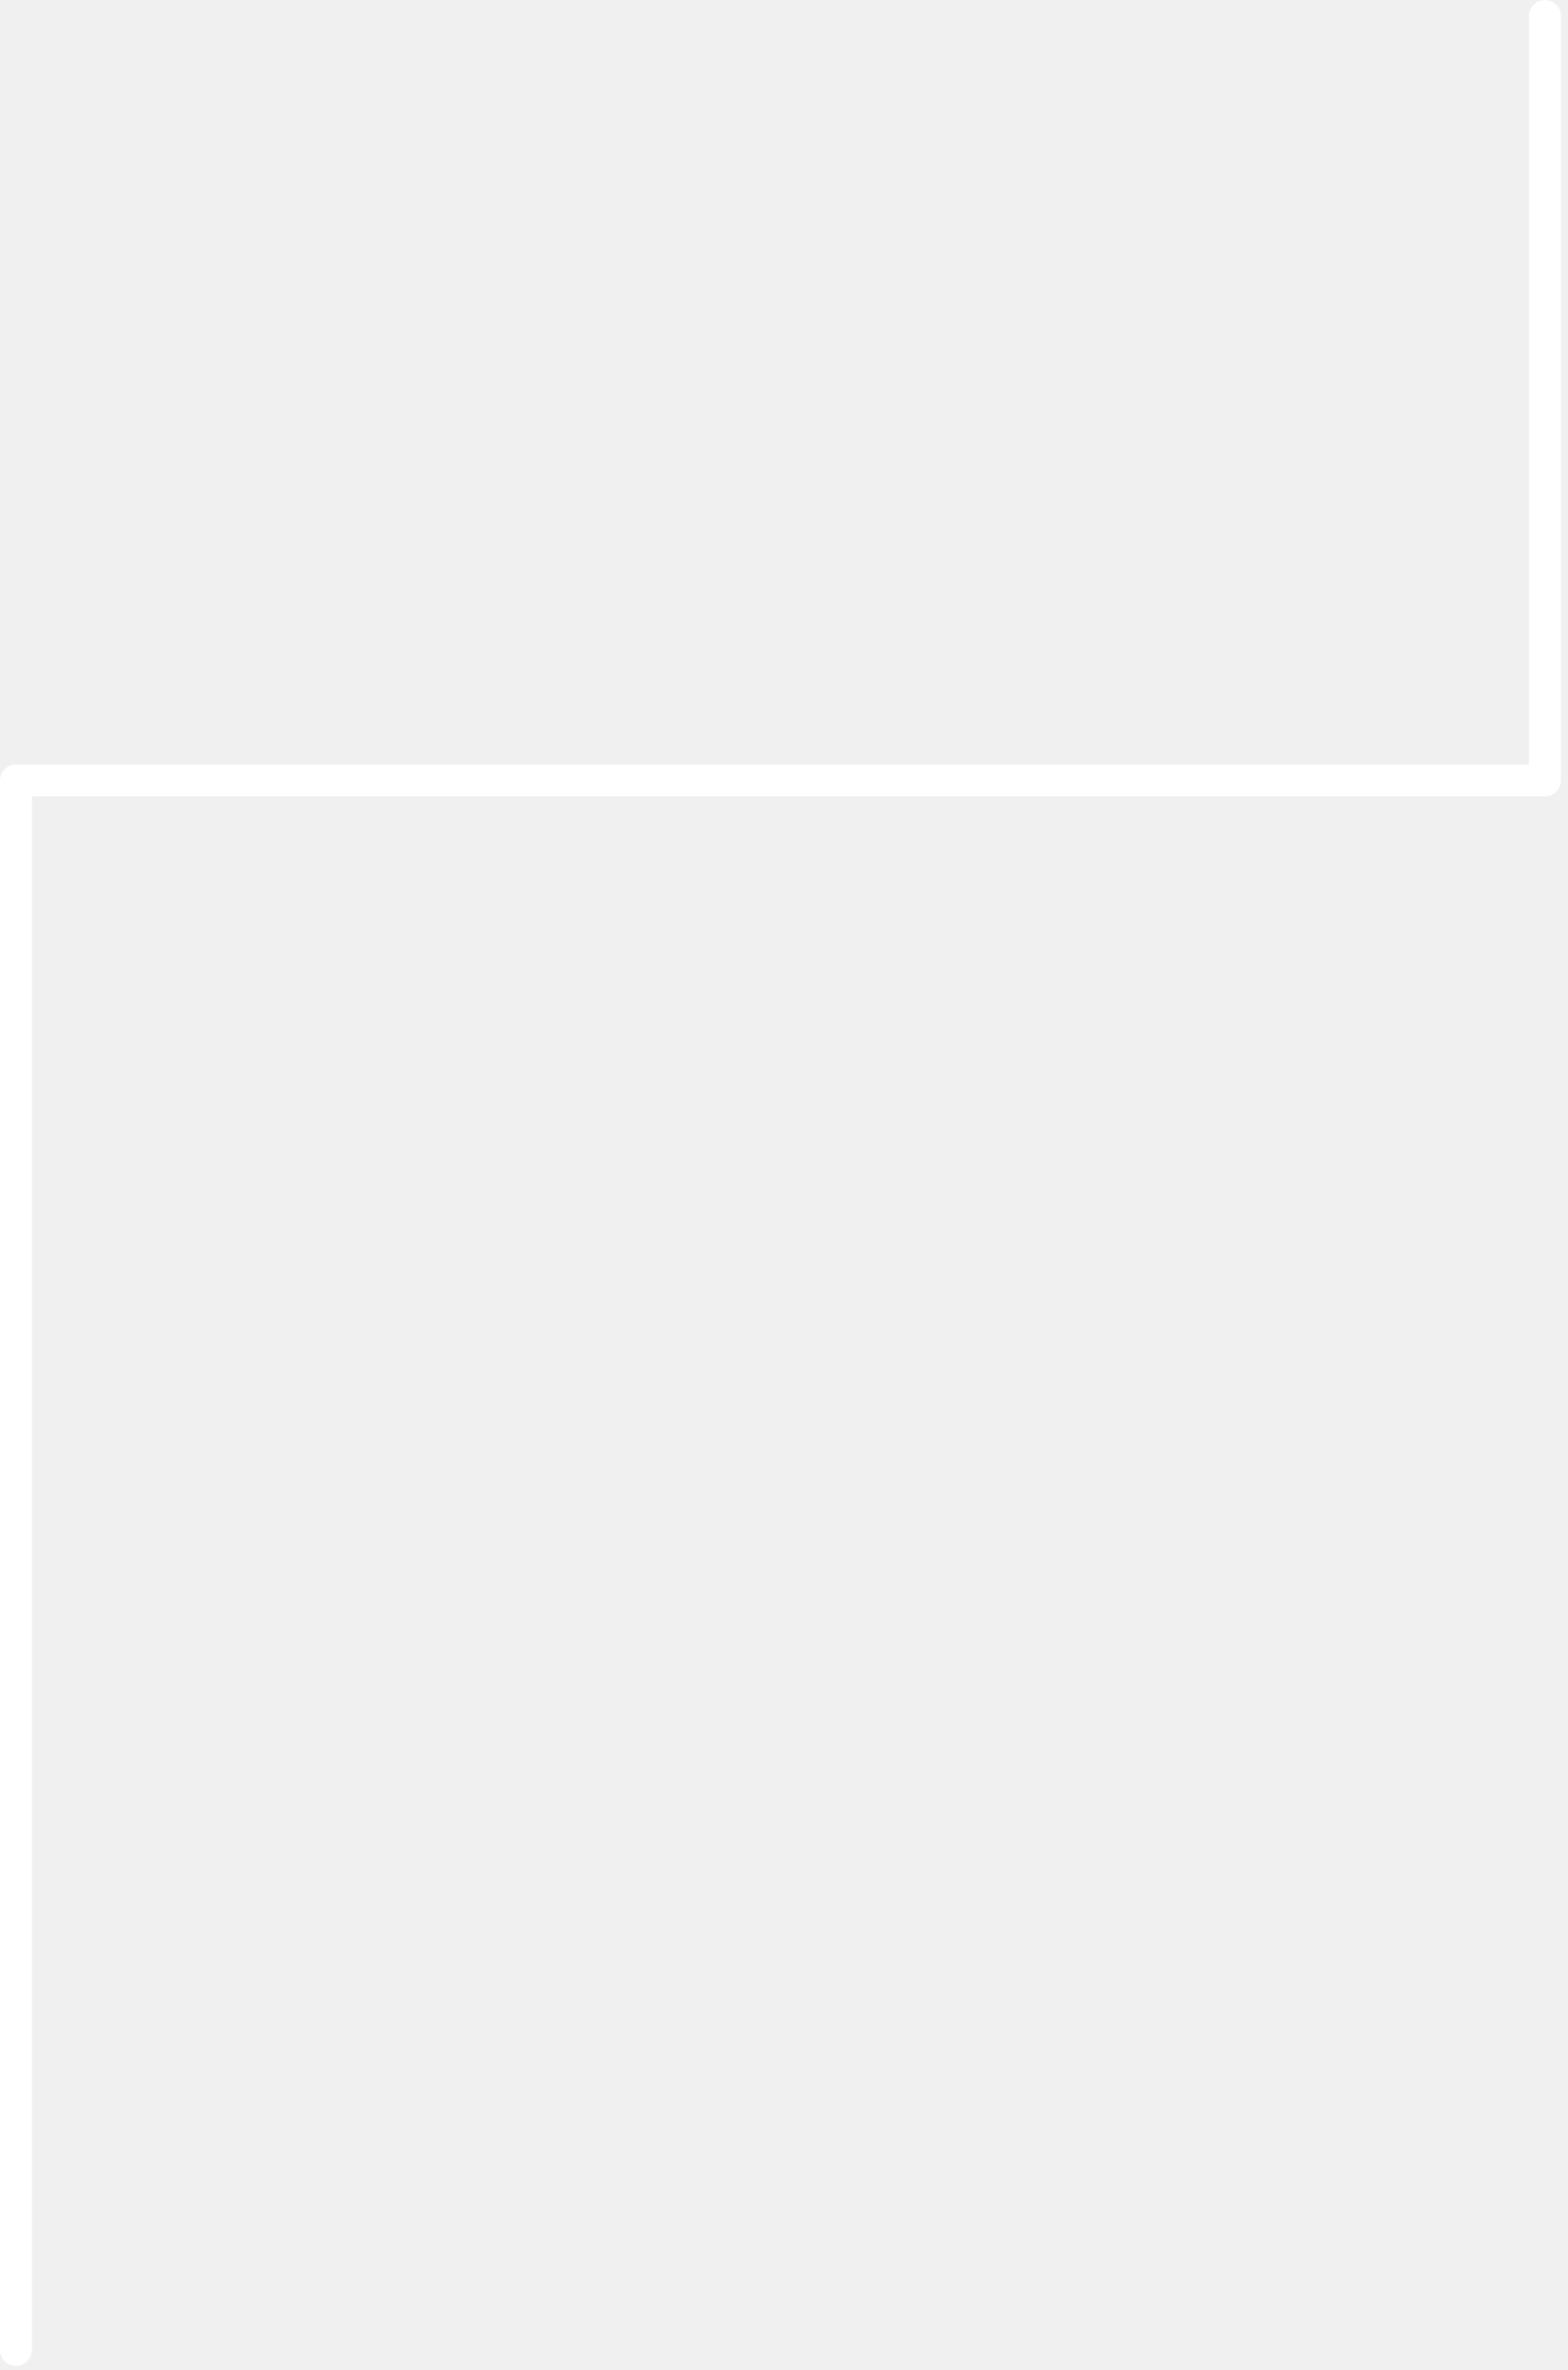
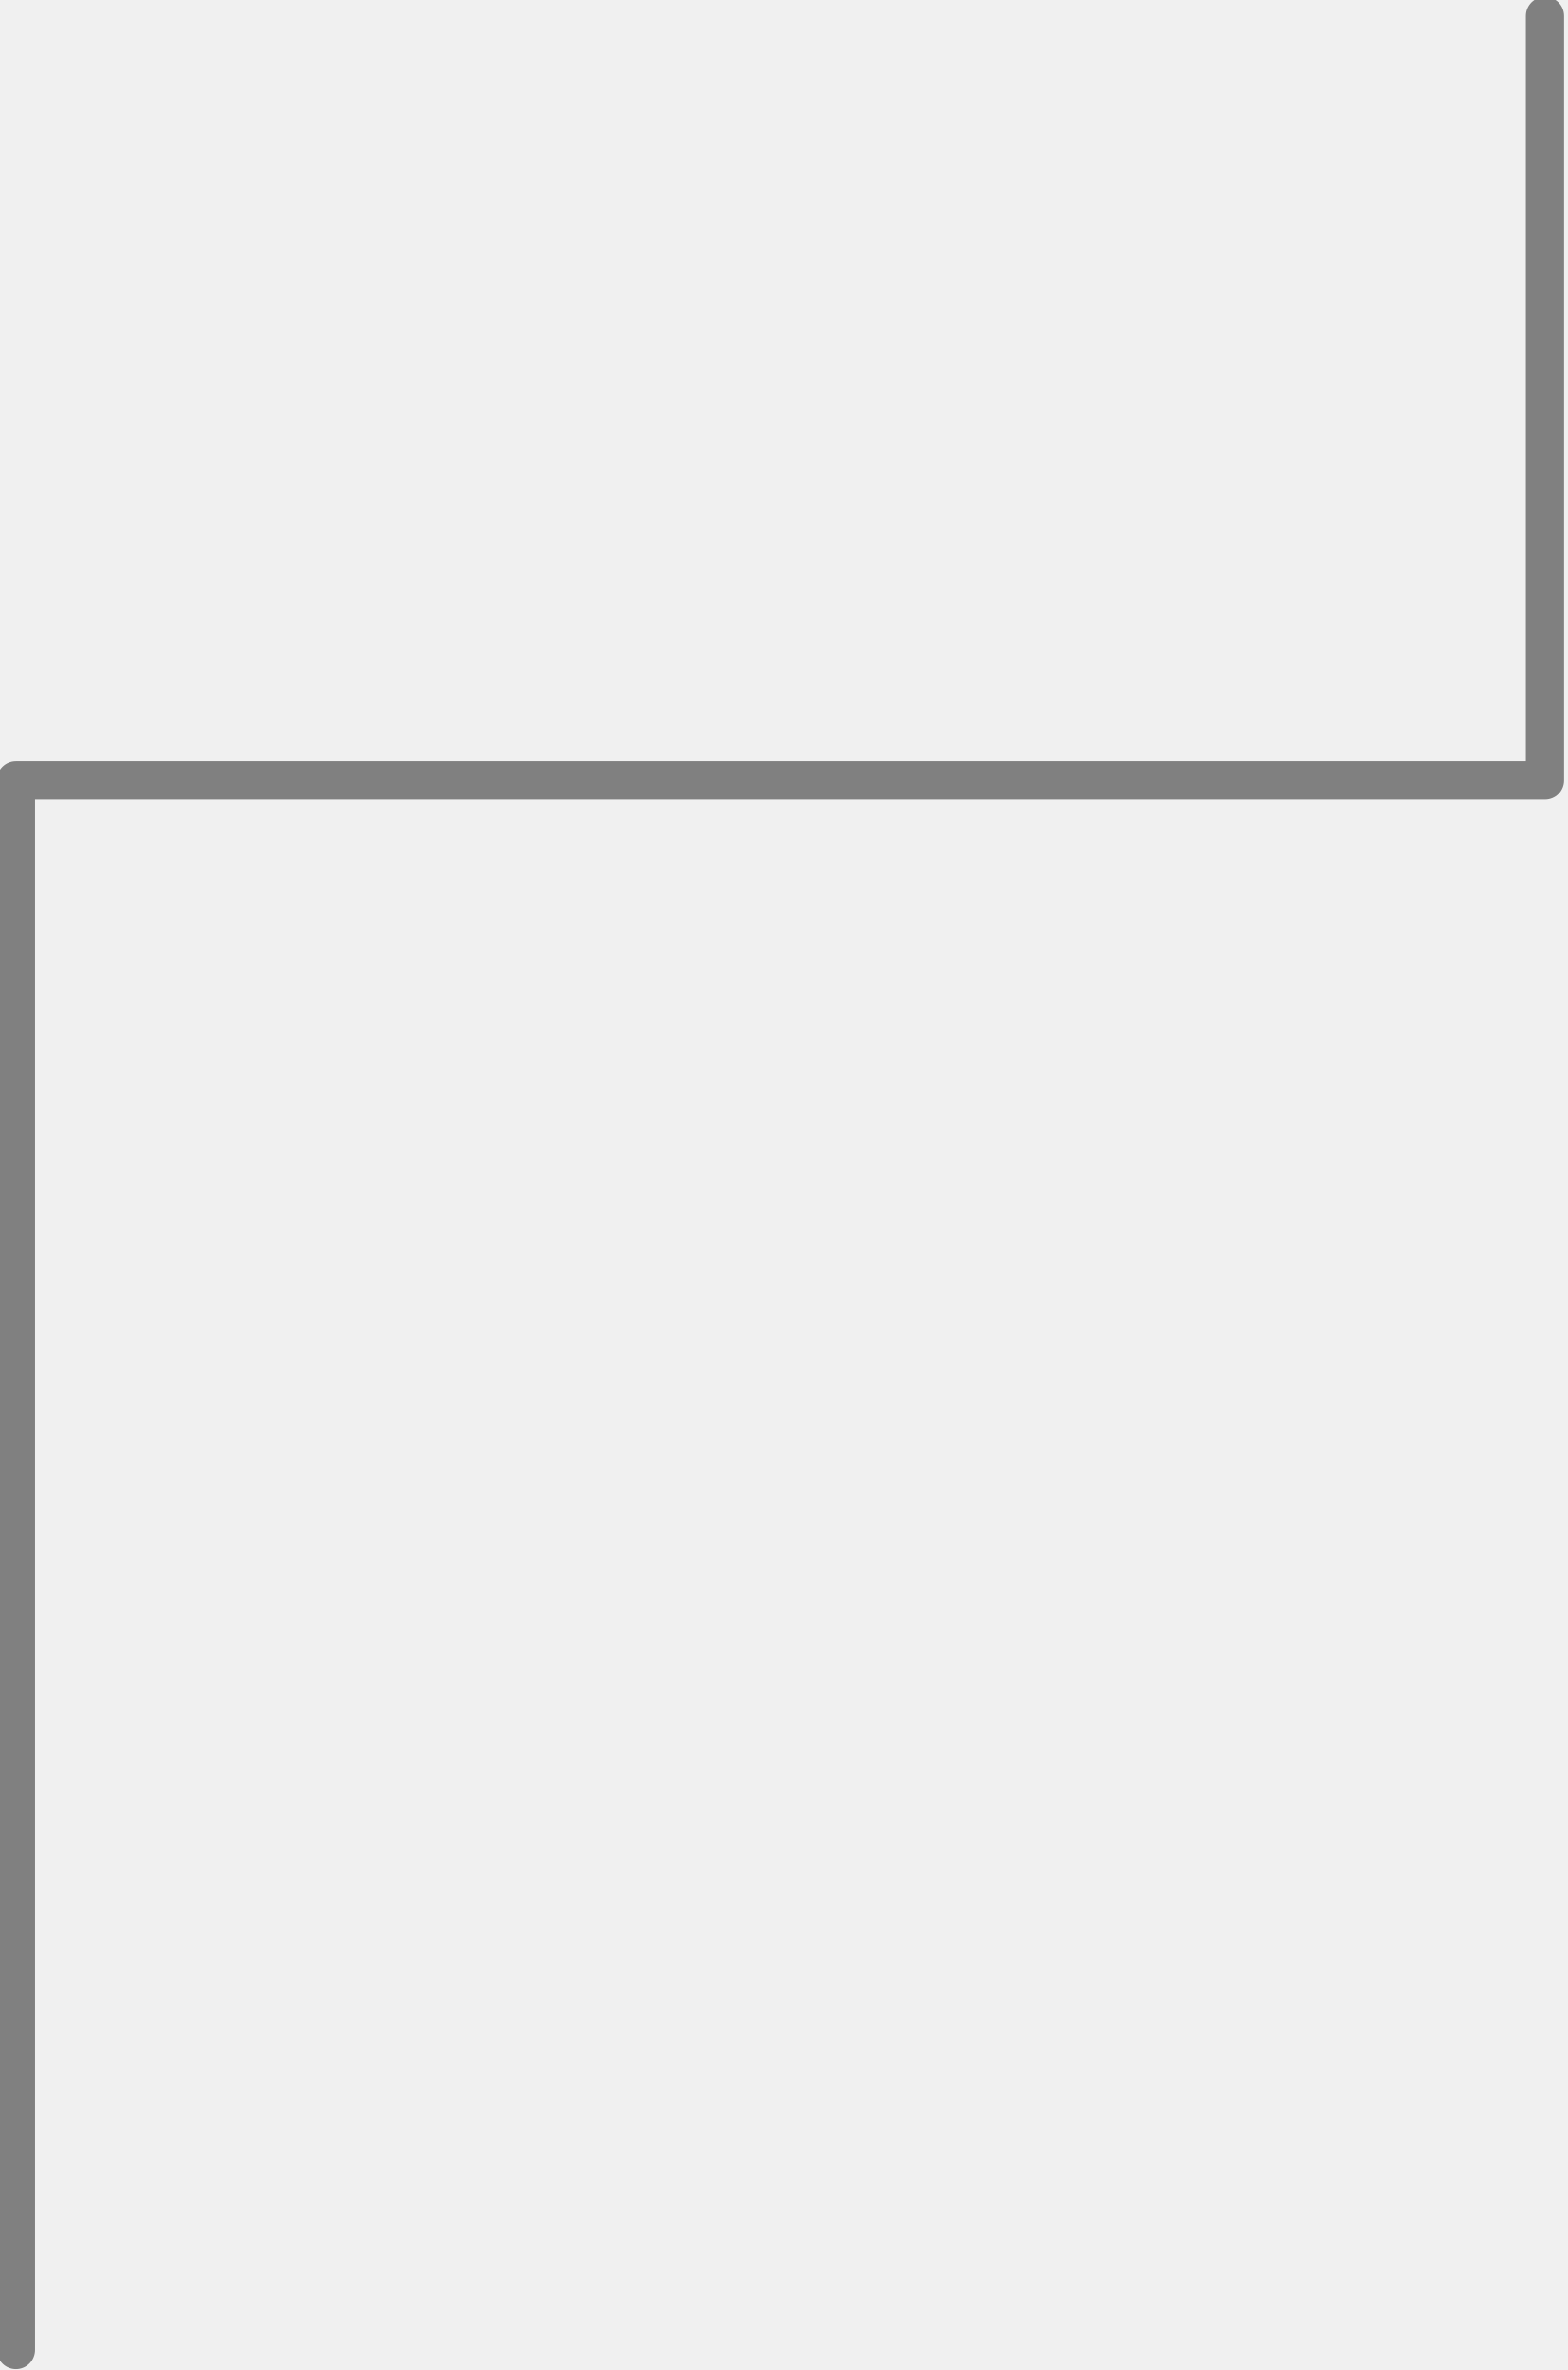
<svg xmlns="http://www.w3.org/2000/svg" width="100%" height="100%" viewBox="0 0 205 310" version="1.1" xml:space="preserve" style="fill-rule:evenodd;clip-rule:evenodd;stroke-linecap:round;stroke-linejoin:round;stroke-miterlimit:1.5;">
  <g transform="matrix(1,0,0,1,-497.917,2.08333)">
-     <path d="M500,305.299L500,100L700,100L700,0" style="fill:none;stroke:white;stroke-width:4.17px;" />
+     <path d="M500,305.299L500,100L700,100L700,0" style="fill:none;stroke:gray;stroke-width:5px;" />
  </g>
</svg>
